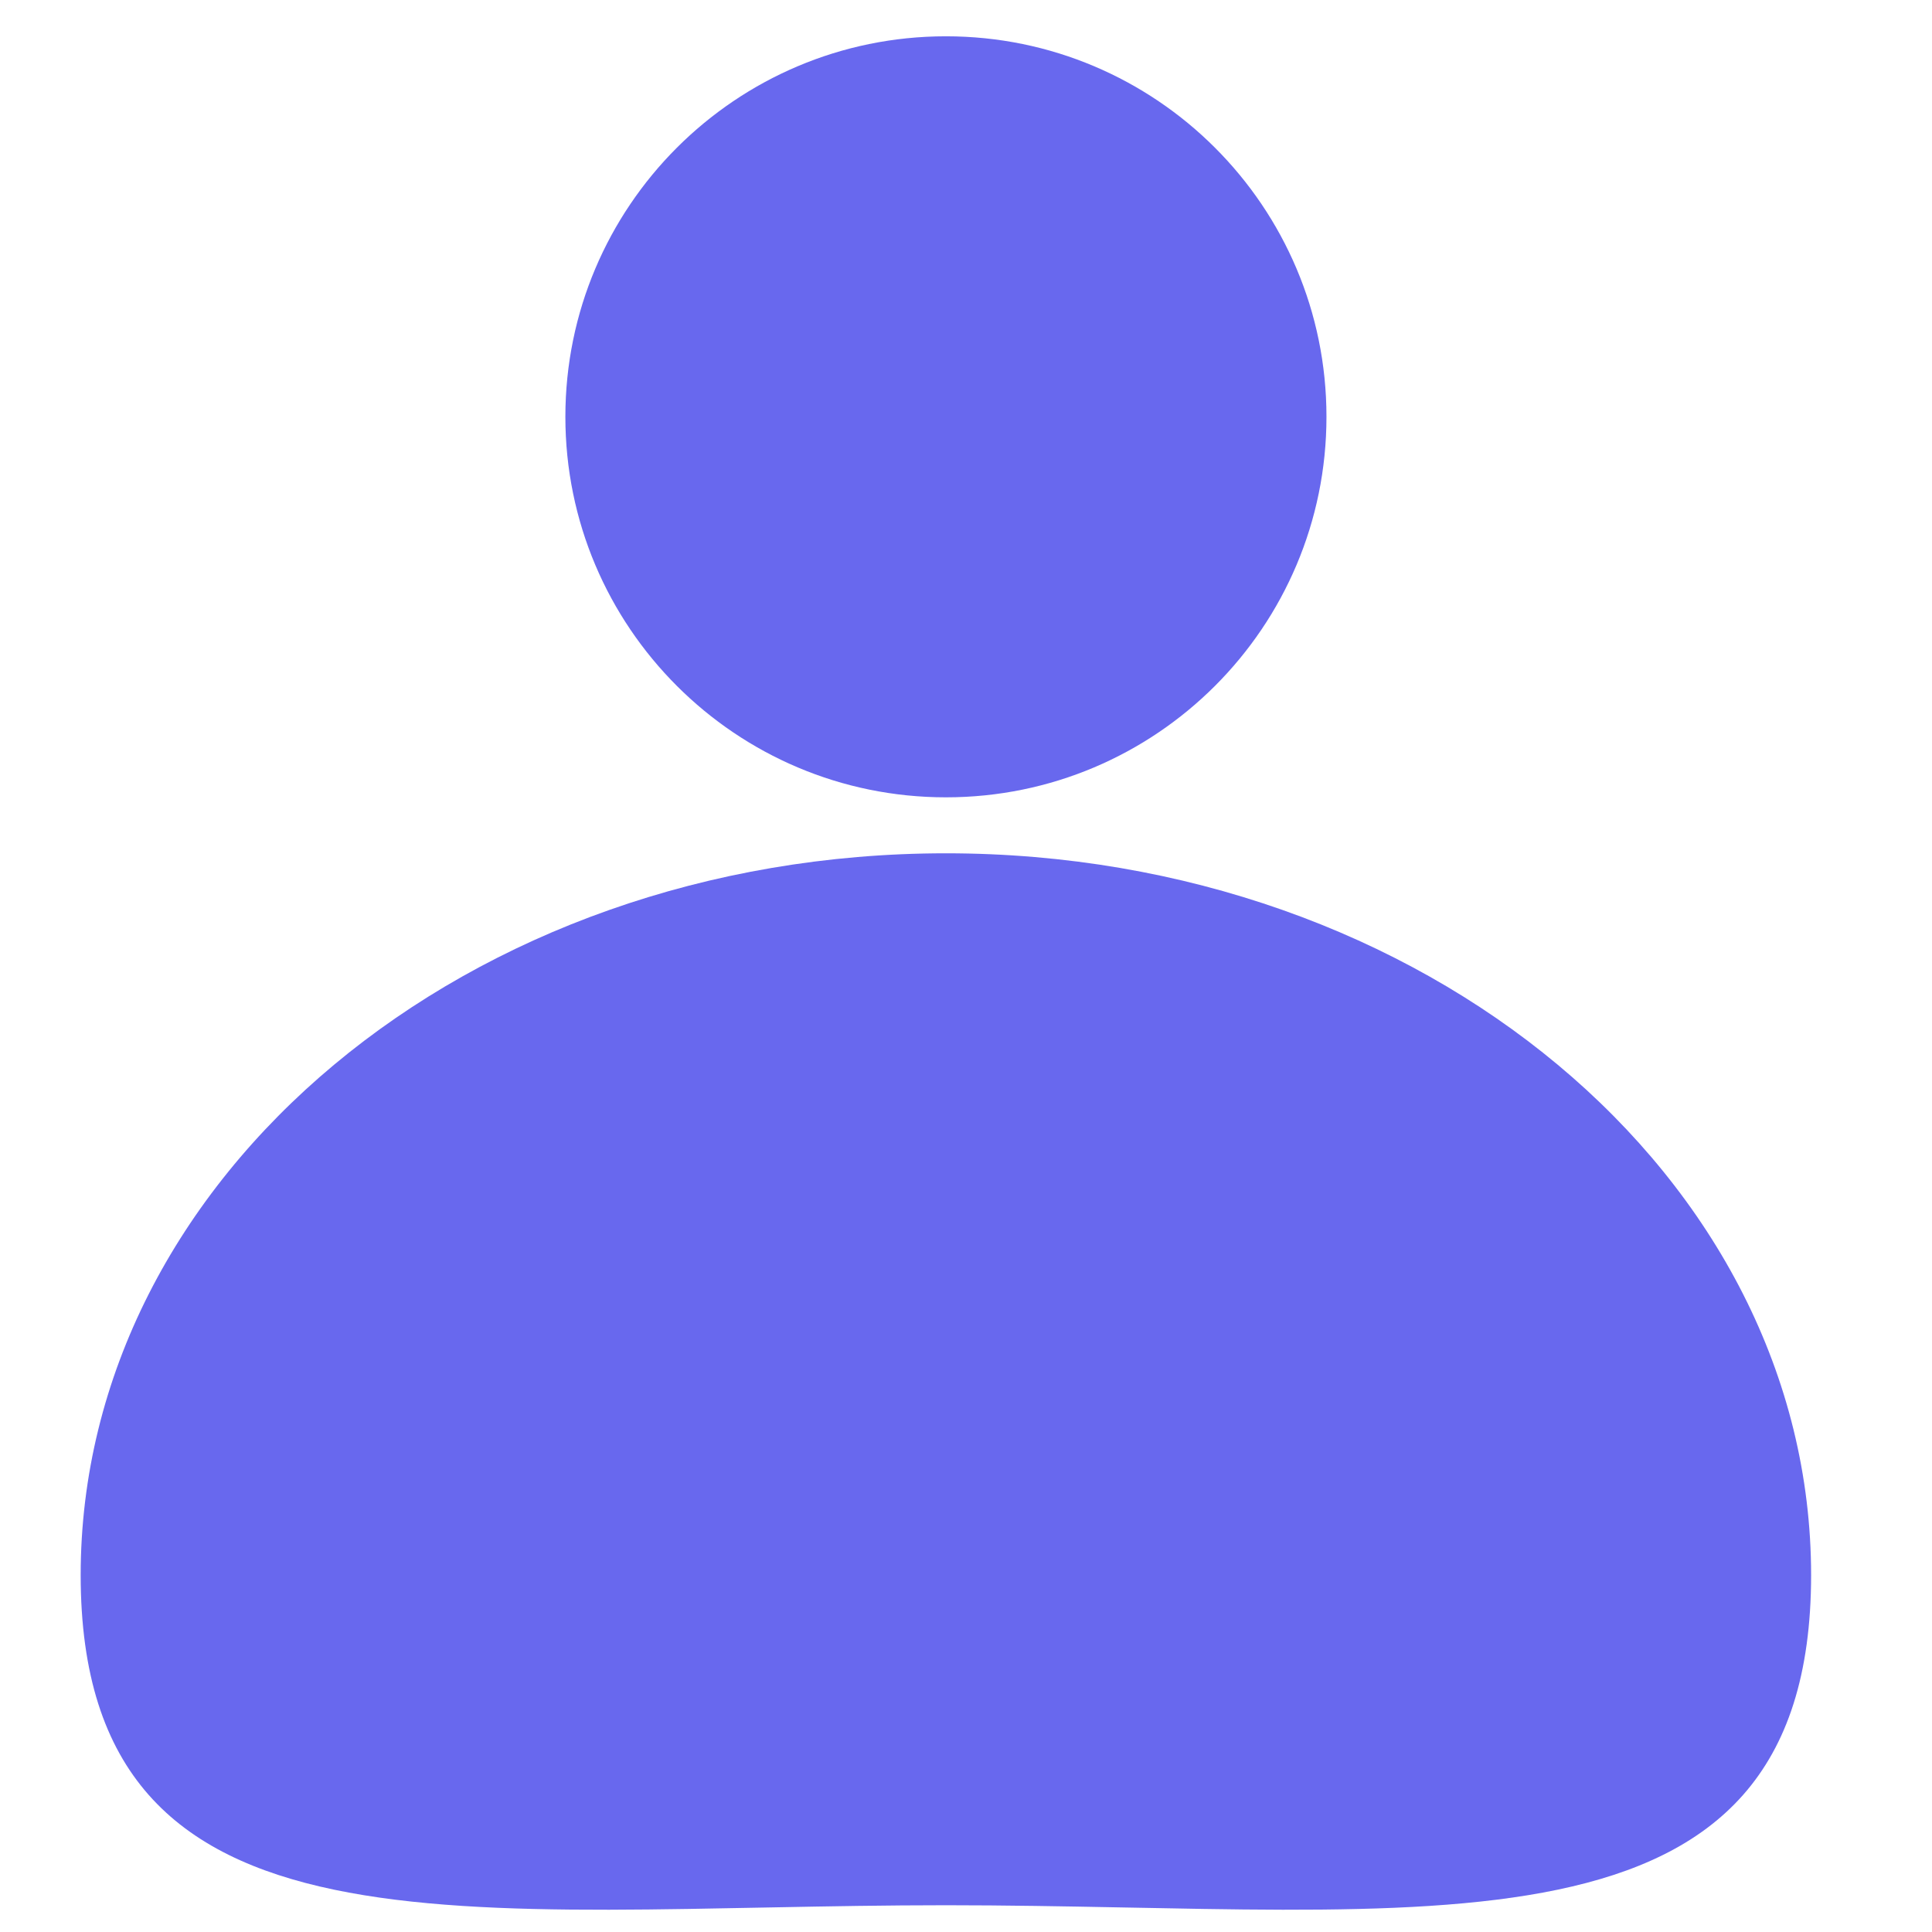
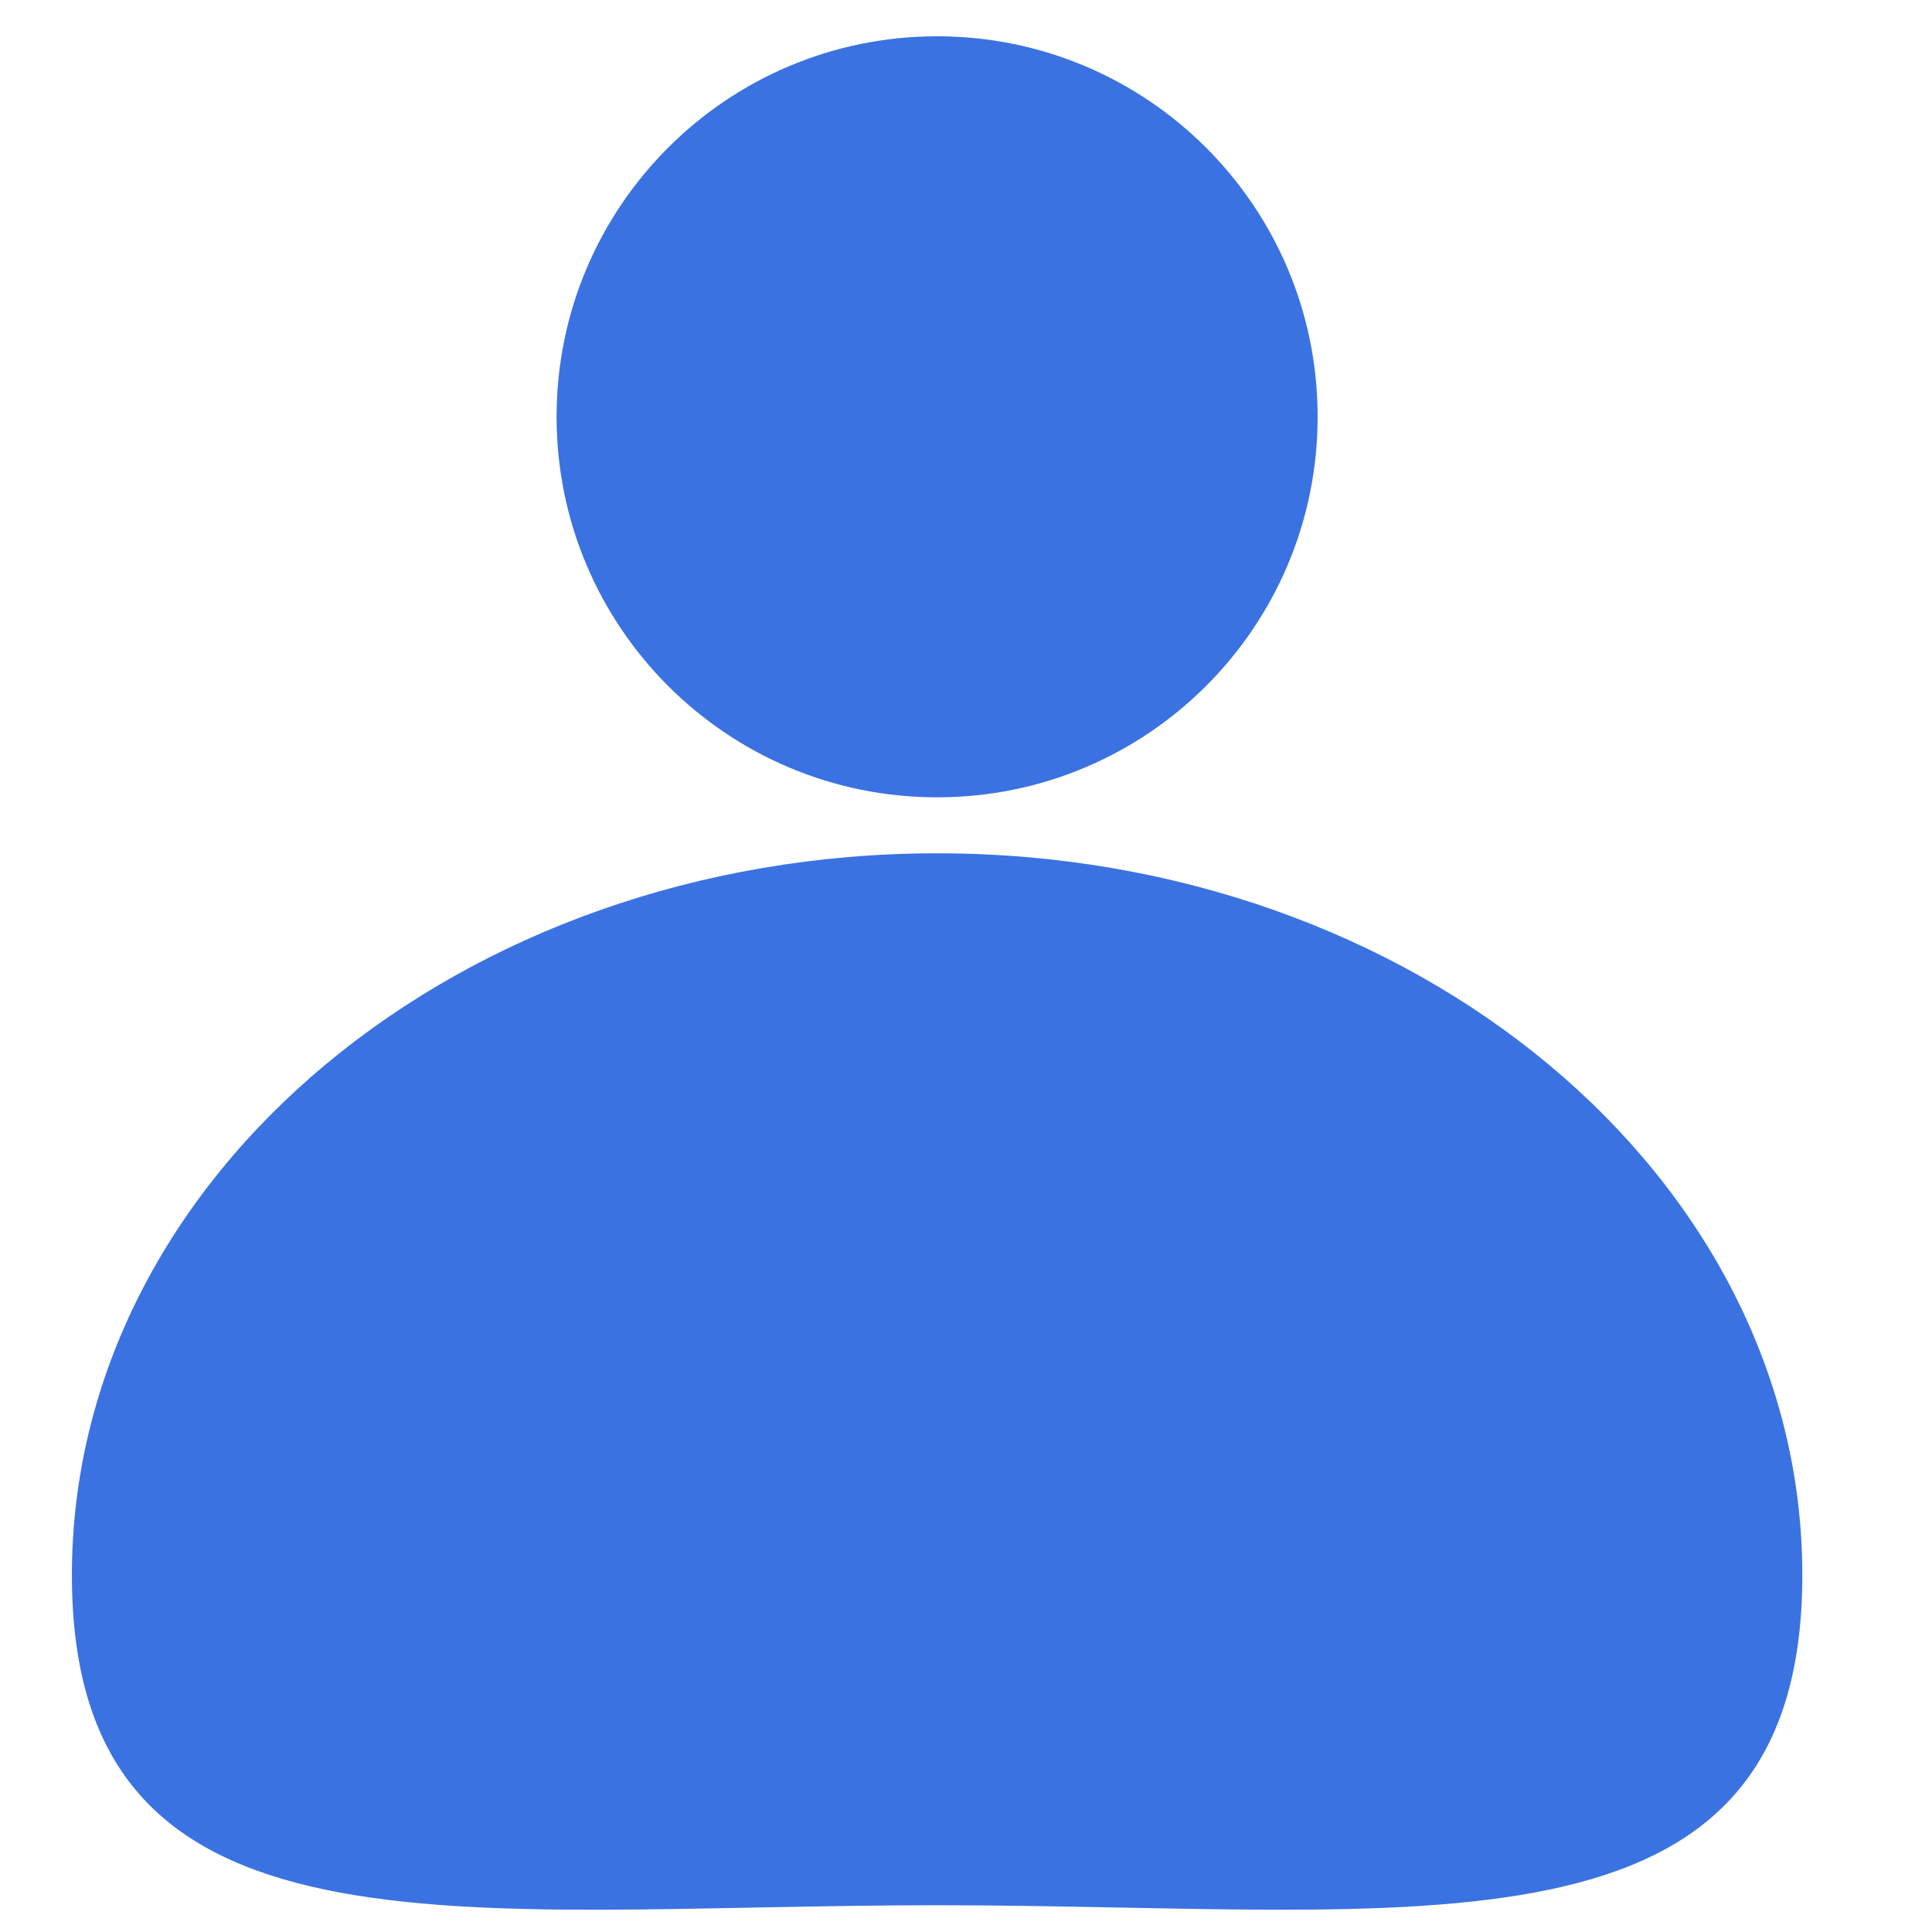
<svg xmlns="http://www.w3.org/2000/svg" width="33" height="33" viewBox="0 0 33 33" fill="none">
-   <path d="M30.935 26.904C30.935 33.714 24.319 32.543 16.157 32.543C7.995 32.543 1.378 33.714 1.378 26.904C1.378 20.095 7.995 14.575 16.157 14.575C24.319 14.575 30.935 20.095 30.935 26.904Z" fill="#6868EE" />
-   <path d="M16.157 13.619C19.747 13.619 22.657 10.709 22.657 7.119C22.657 3.53 19.747 0.62 16.157 0.62C12.567 0.62 9.657 3.53 9.657 7.119C9.657 10.709 12.567 13.619 16.157 13.619Z" fill="#6868EE" />
+   <path d="M30.785 26.904C30.785 33.714 24.169 32.543 16.006 32.543C7.845 32.543 1.228 33.714 1.228 26.904C1.228 20.095 7.845 14.575 16.006 14.575C24.169 14.575 30.785 20.095 30.785 26.904Z" fill="#3B72E1" />
+   <path d="M16.006 13.619C19.596 13.619 22.506 10.709 22.506 7.119C22.506 3.53 19.596 0.62 16.006 0.62C12.417 0.62 9.507 3.53 9.507 7.119C9.507 10.709 12.417 13.619 16.006 13.619Z" fill="#3B72E1" />
</svg>
